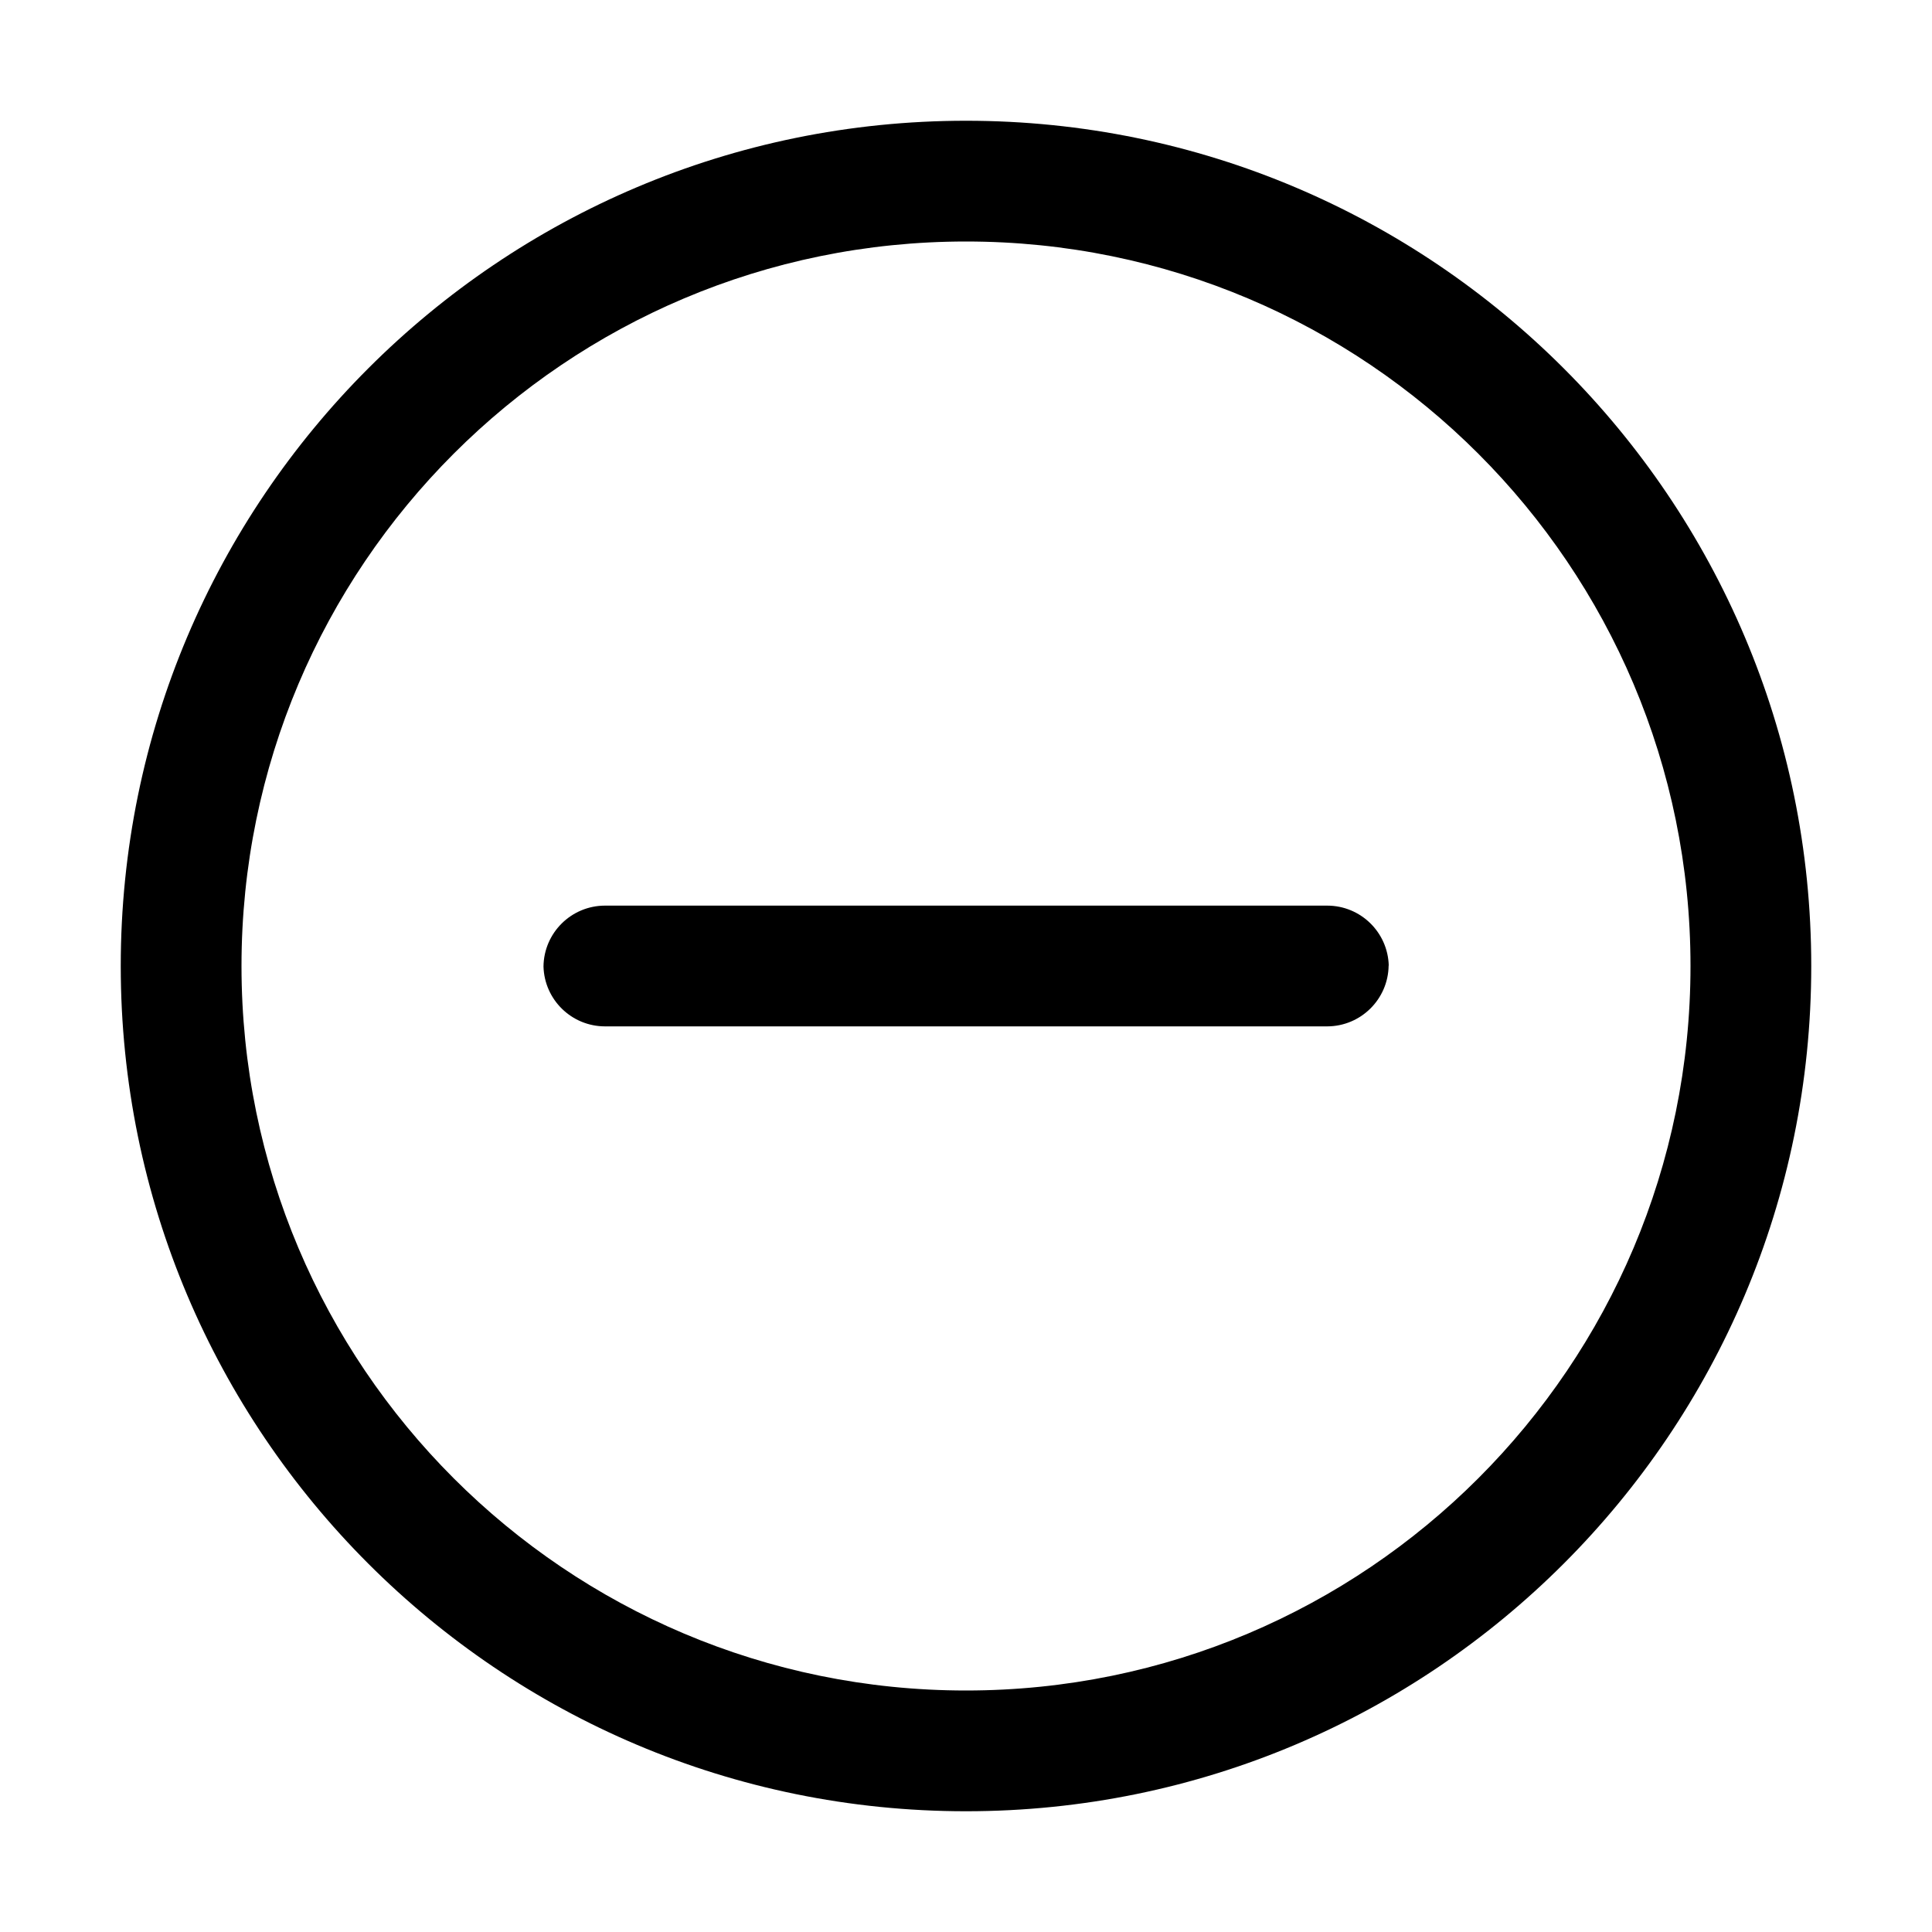
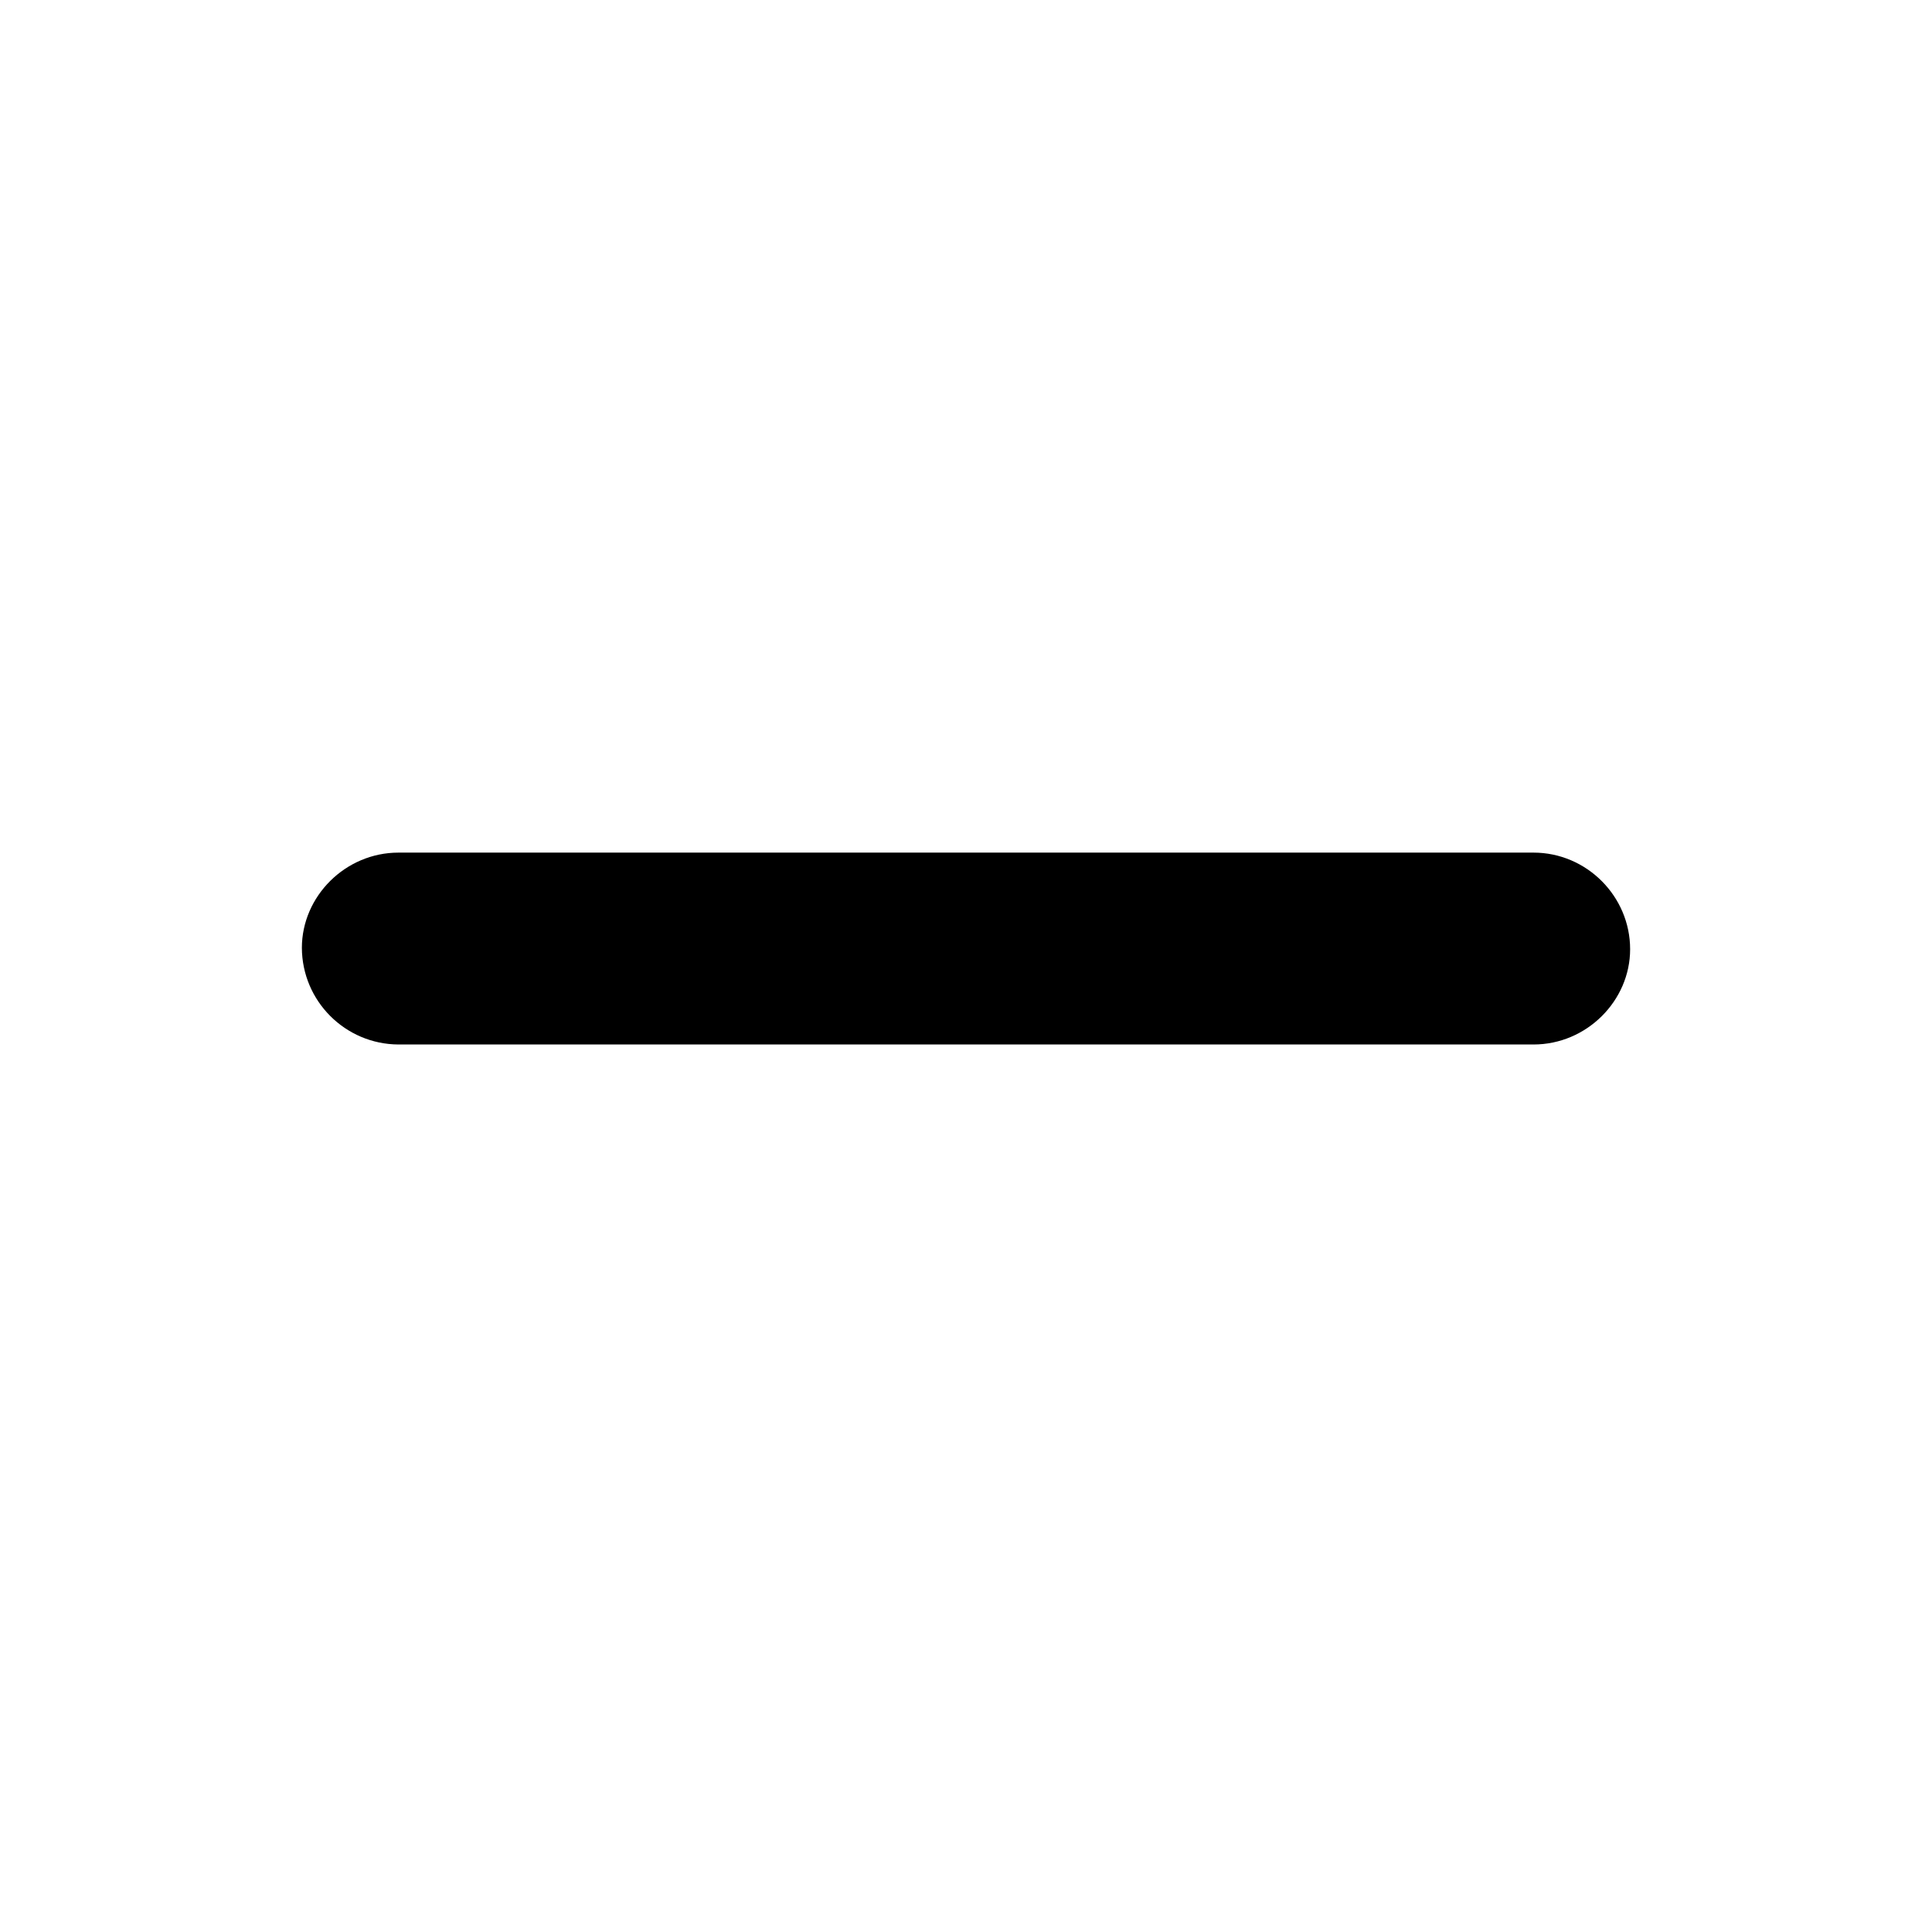
<svg xmlns="http://www.w3.org/2000/svg" viewBox="0 0 16 16">
-   <path fill="currentColor" d="M8 15A7 7 0 1 0 8 1a7 7 0 0 0 0 14M8 2a6 6 0 1 1 0 12A6 6 0 0 1 8 2m3.5 5.996a.51.51 0 0 1-.509.504H5.01a.51.51 0 0 1-.509-.496.51.51 0 0 1 .509-.504h5.982a.51.51 0 0 1 .509.496" />
+   <path fill="currentColor" d="M3.3 7.061h9.4c.44 0 .8.362.8.8 0 .427-.36.789-.8.789H3.3a.804.804 0 0 1-.8-.8c0-.427.36-.789.8-.789" />
</svg>
